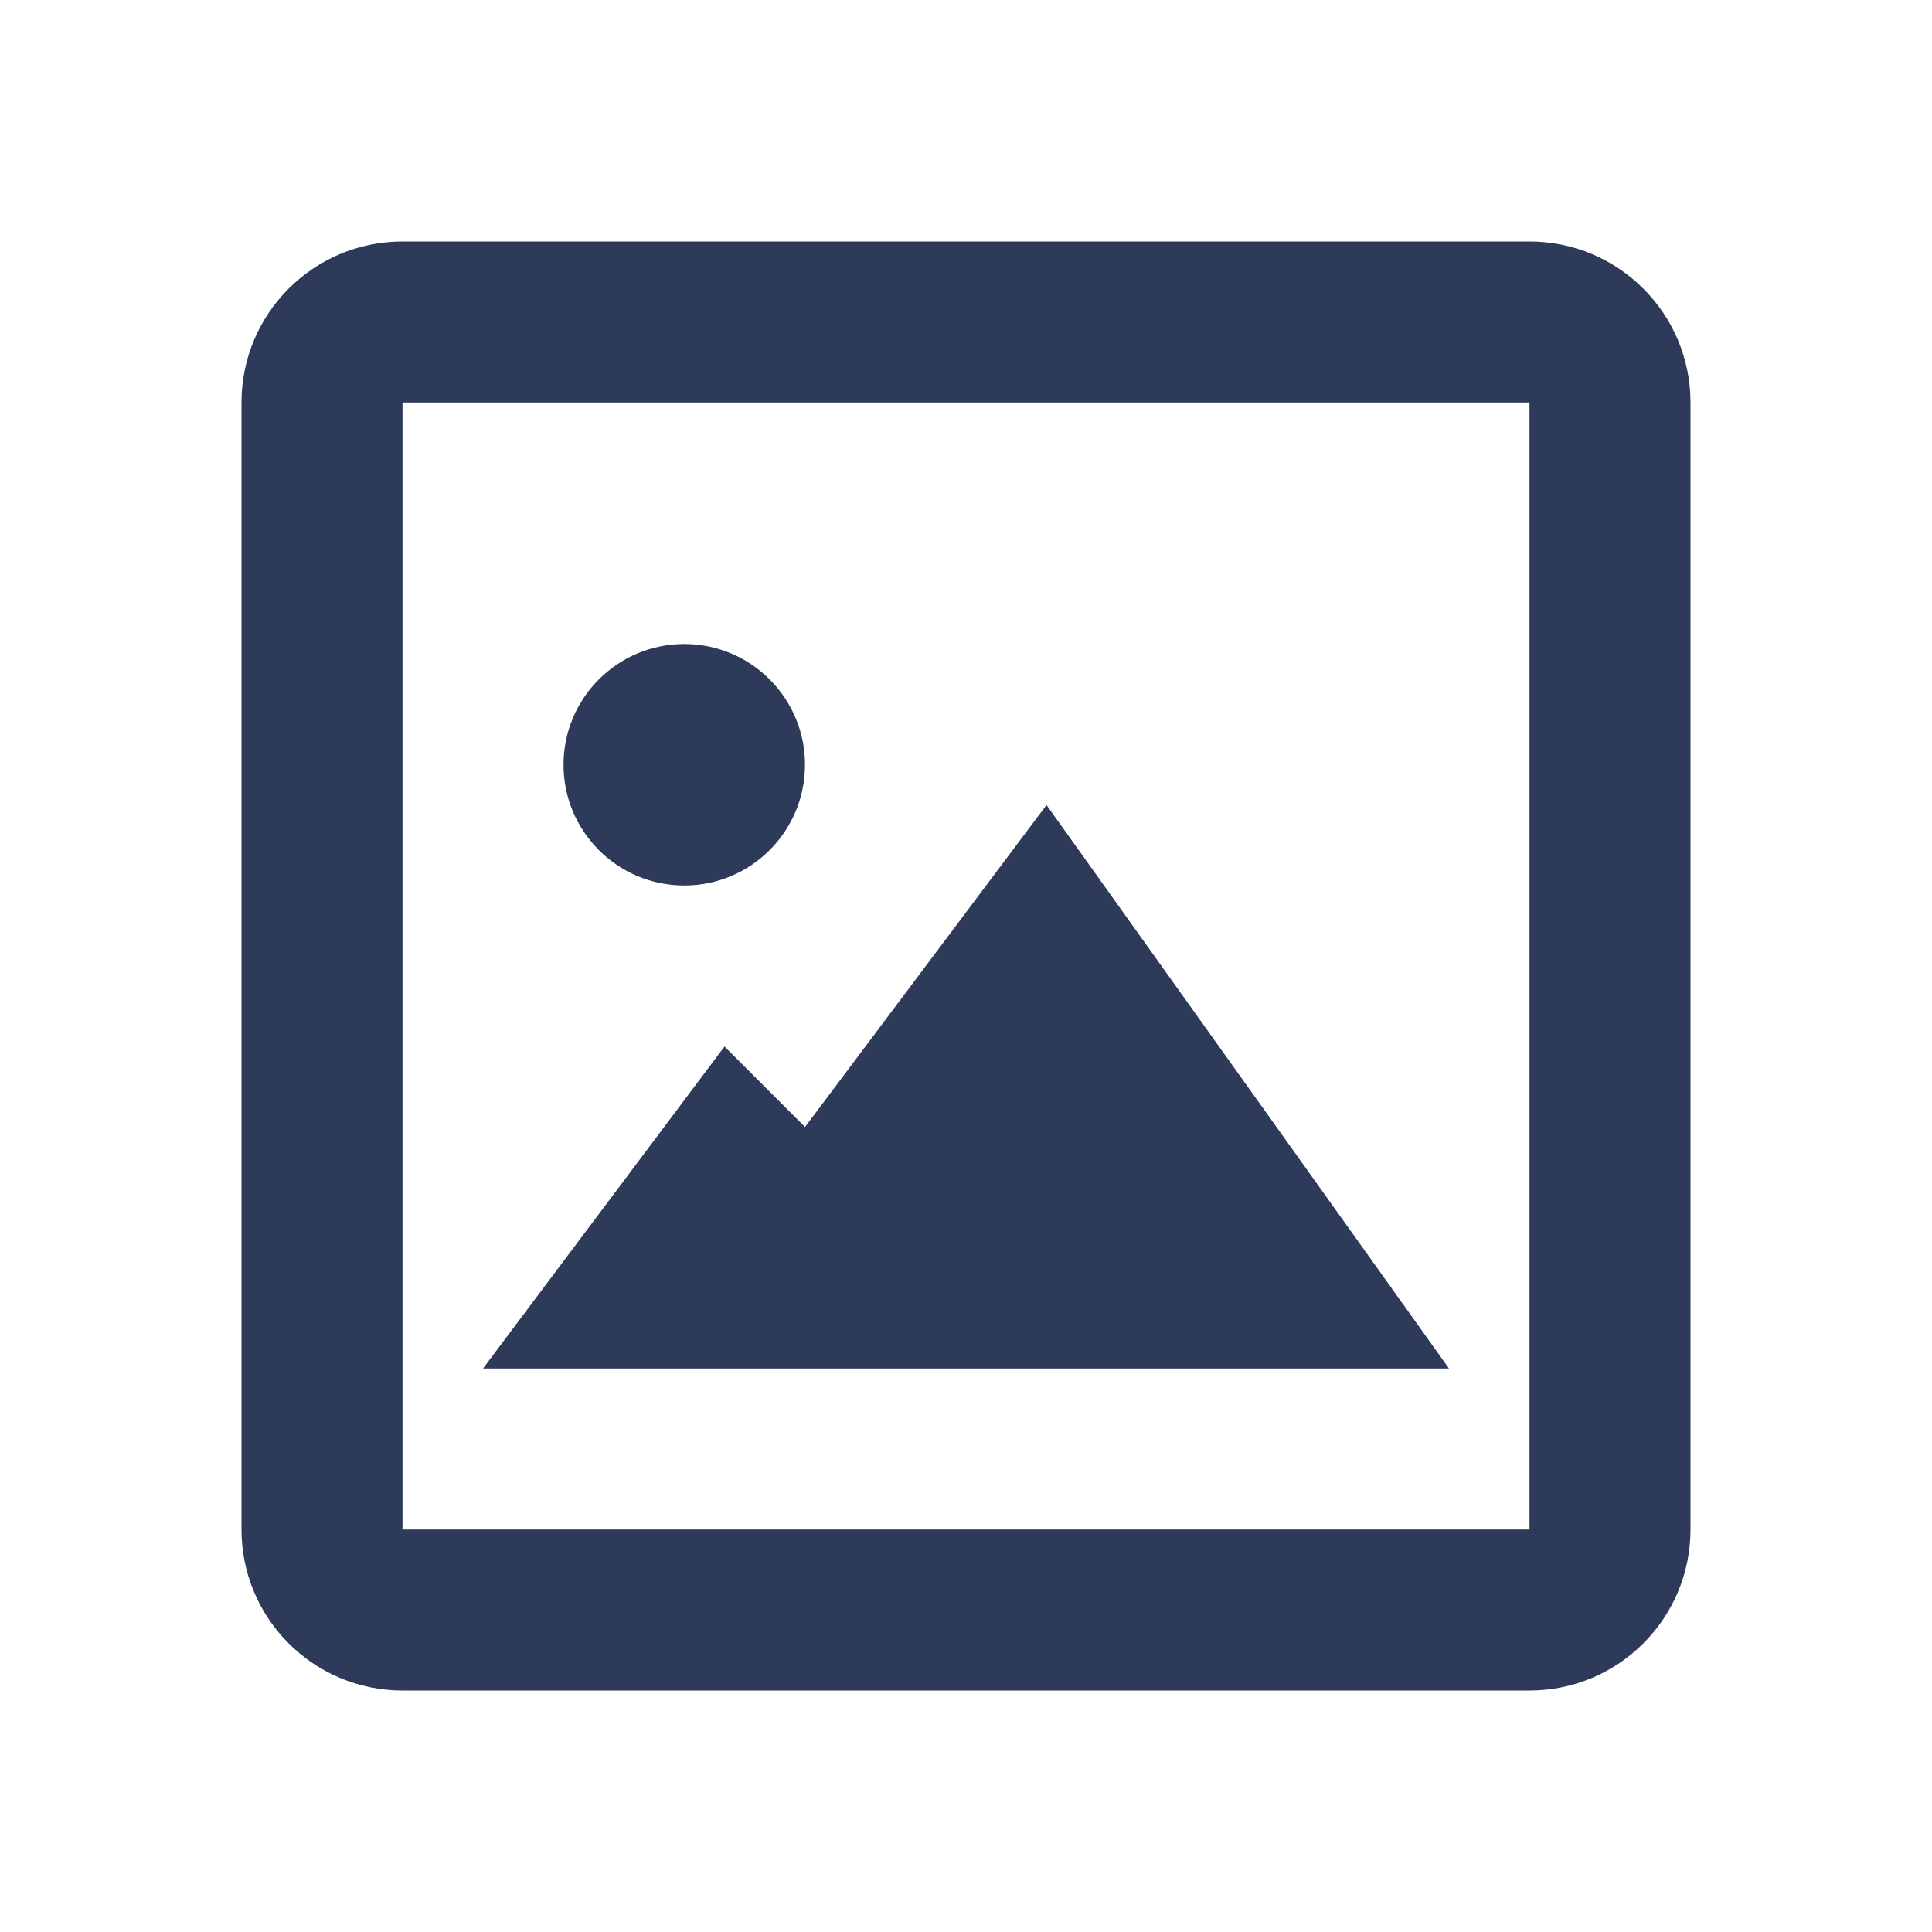
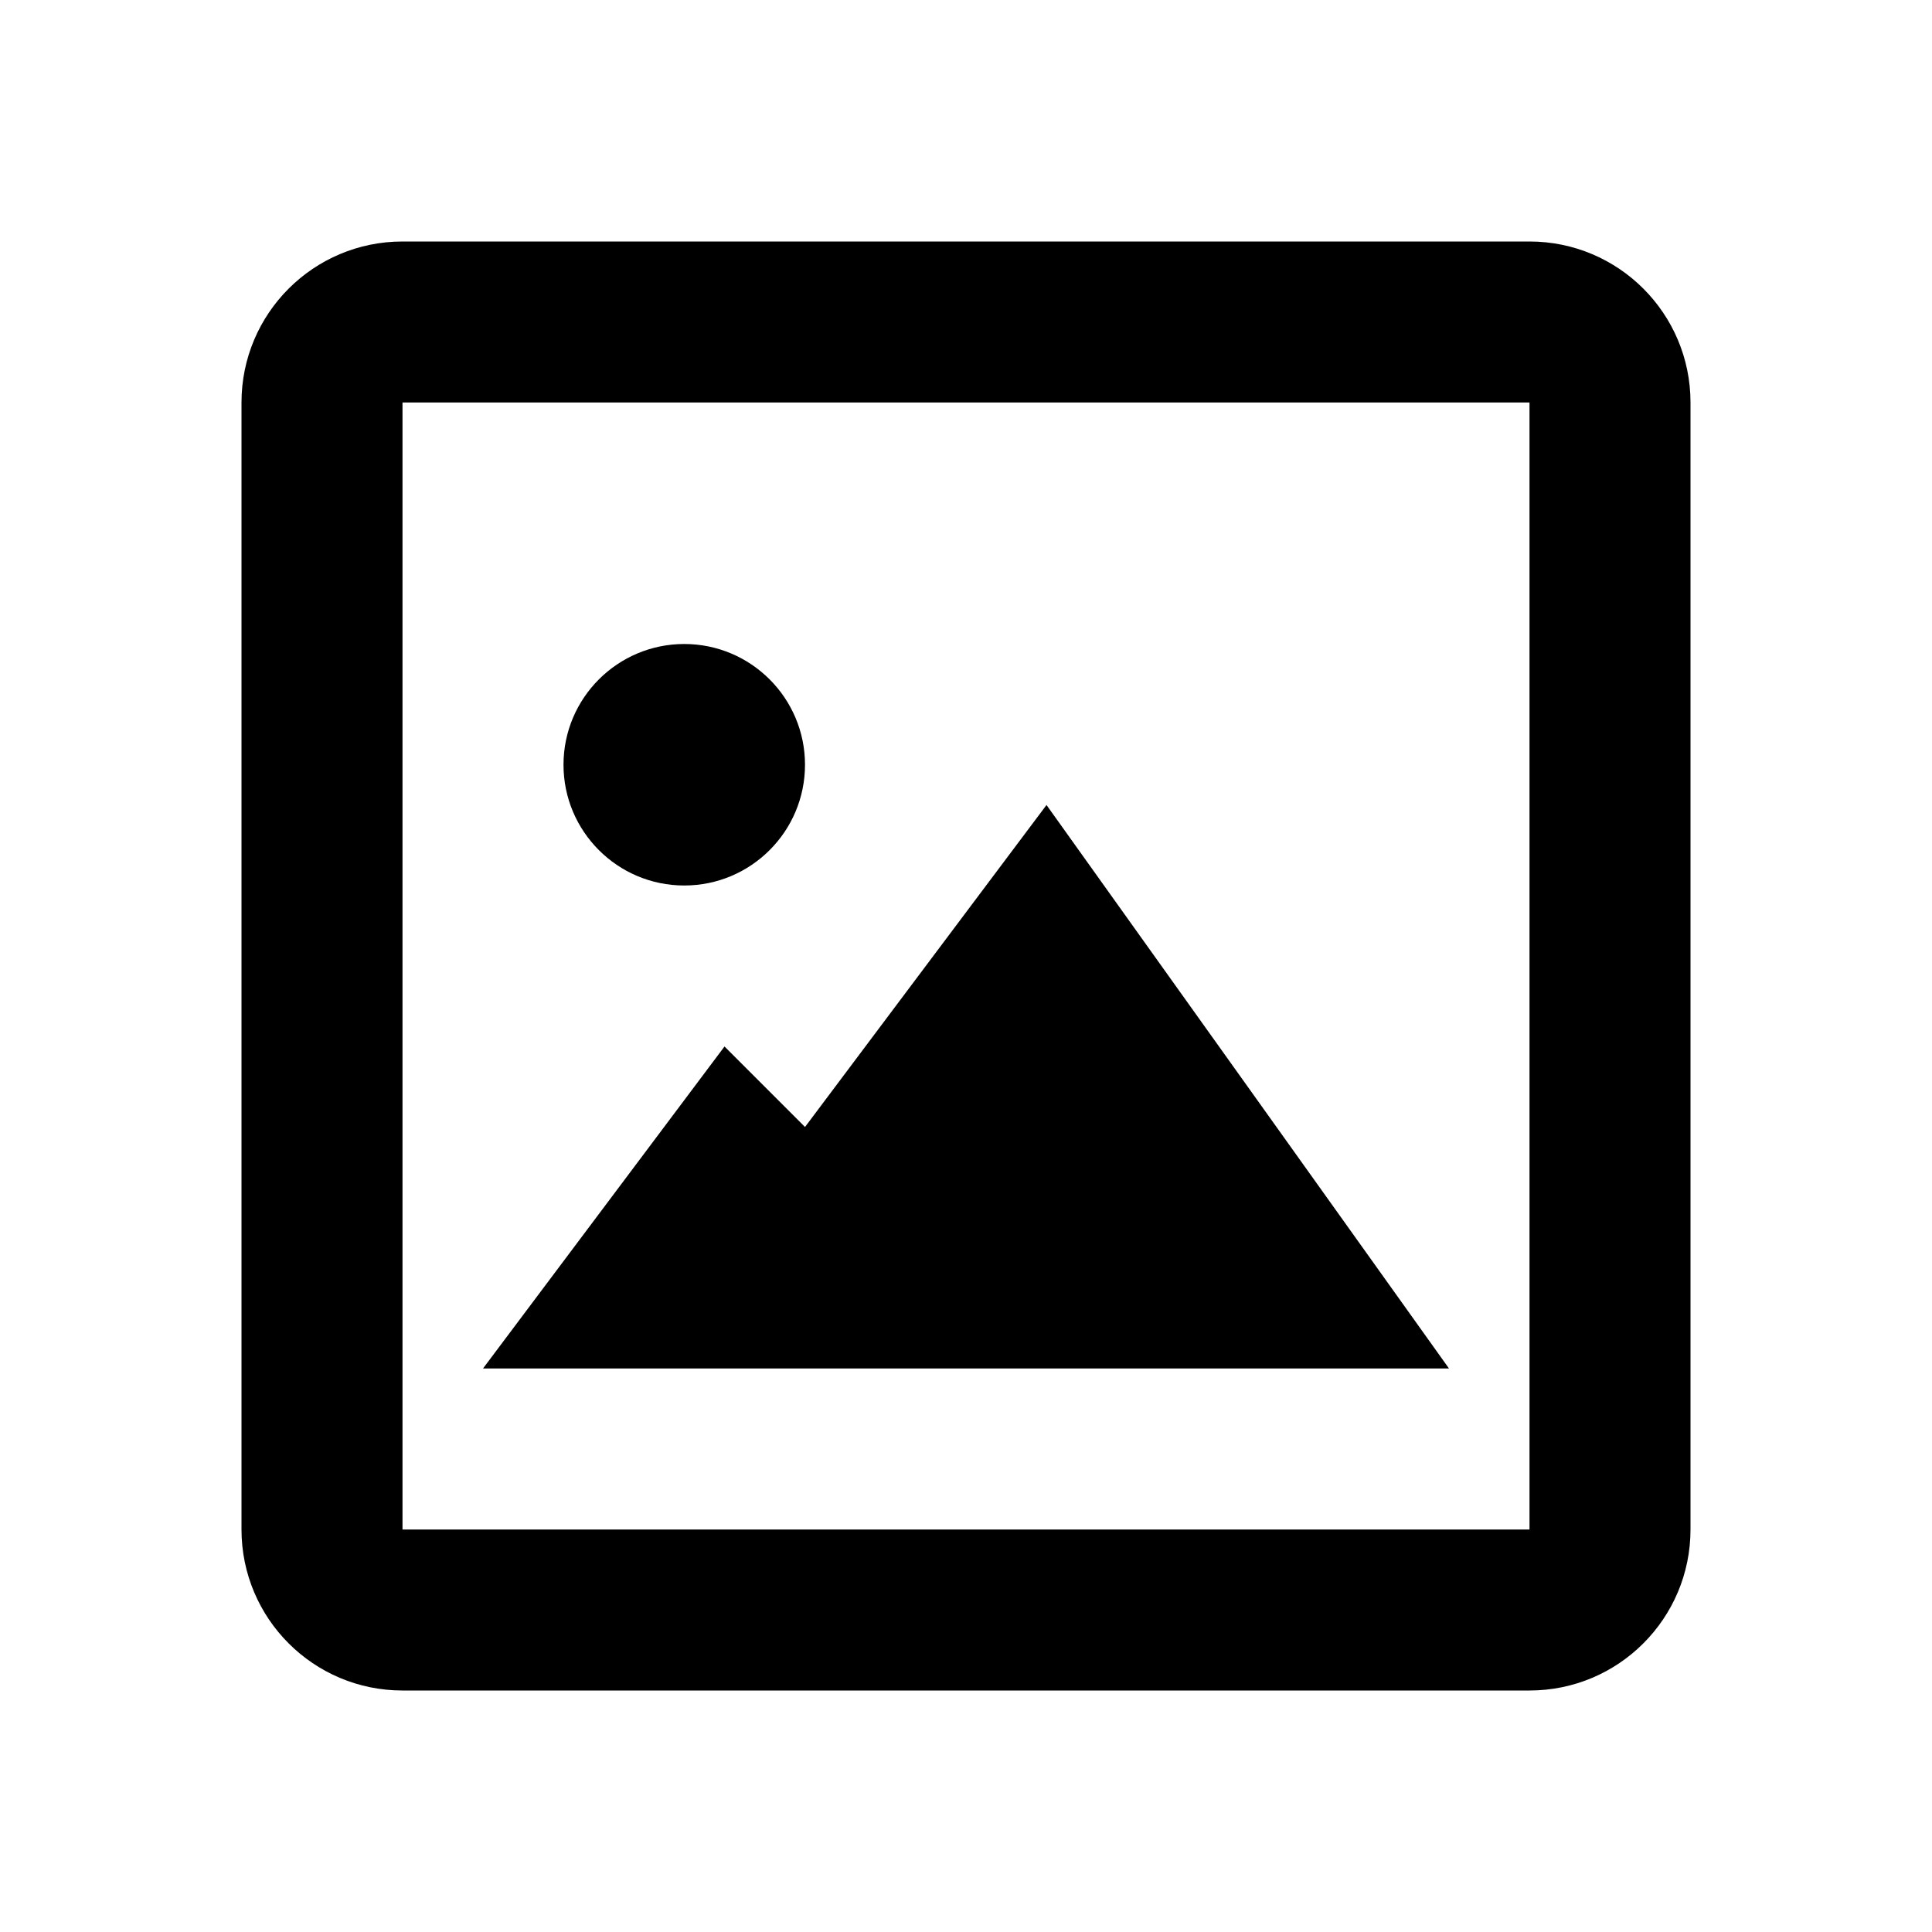
- <svg xmlns="http://www.w3.org/2000/svg" width="24" height="24" viewBox="0 0 24 24" fill="none">
-   <path d="M19 21H5C3.895 21 3 20.105 3 19V5C3 3.895 3.895 3 5 3H19C20.105 3 21 3.895 21 5V19C21 20.105 20.105 21 19 21ZM5 5V19H19V5H5ZM18 17H6L9 13L10 14L13 10L18 17ZM8.5 11C7.672 11 7 10.328 7 9.5C7 8.672 7.672 8 8.5 8C9.328 8 10 8.672 10 9.5C10 10.328 9.328 11 8.5 11Z" fill="#2E3A59" />
+ <svg xmlns="http://www.w3.org/2000/svg" width="24" height="24" viewBox="0 0 24 24">
+   <path d="M19 21H5C3.895 21 3 20.105 3 19V5C3 3.895 3.895 3 5 3H19C20.105 3 21 3.895 21 5V19C21 20.105 20.105 21 19 21ZM5 5V19H19V5H5ZM18 17H6L9 13L10 14L13 10L18 17ZM8.5 11C7.672 11 7 10.328 7 9.5C7 8.672 7.672 8 8.5 8C9.328 8 10 8.672 10 9.5C10 10.328 9.328 11 8.5 11Z" />
</svg>
